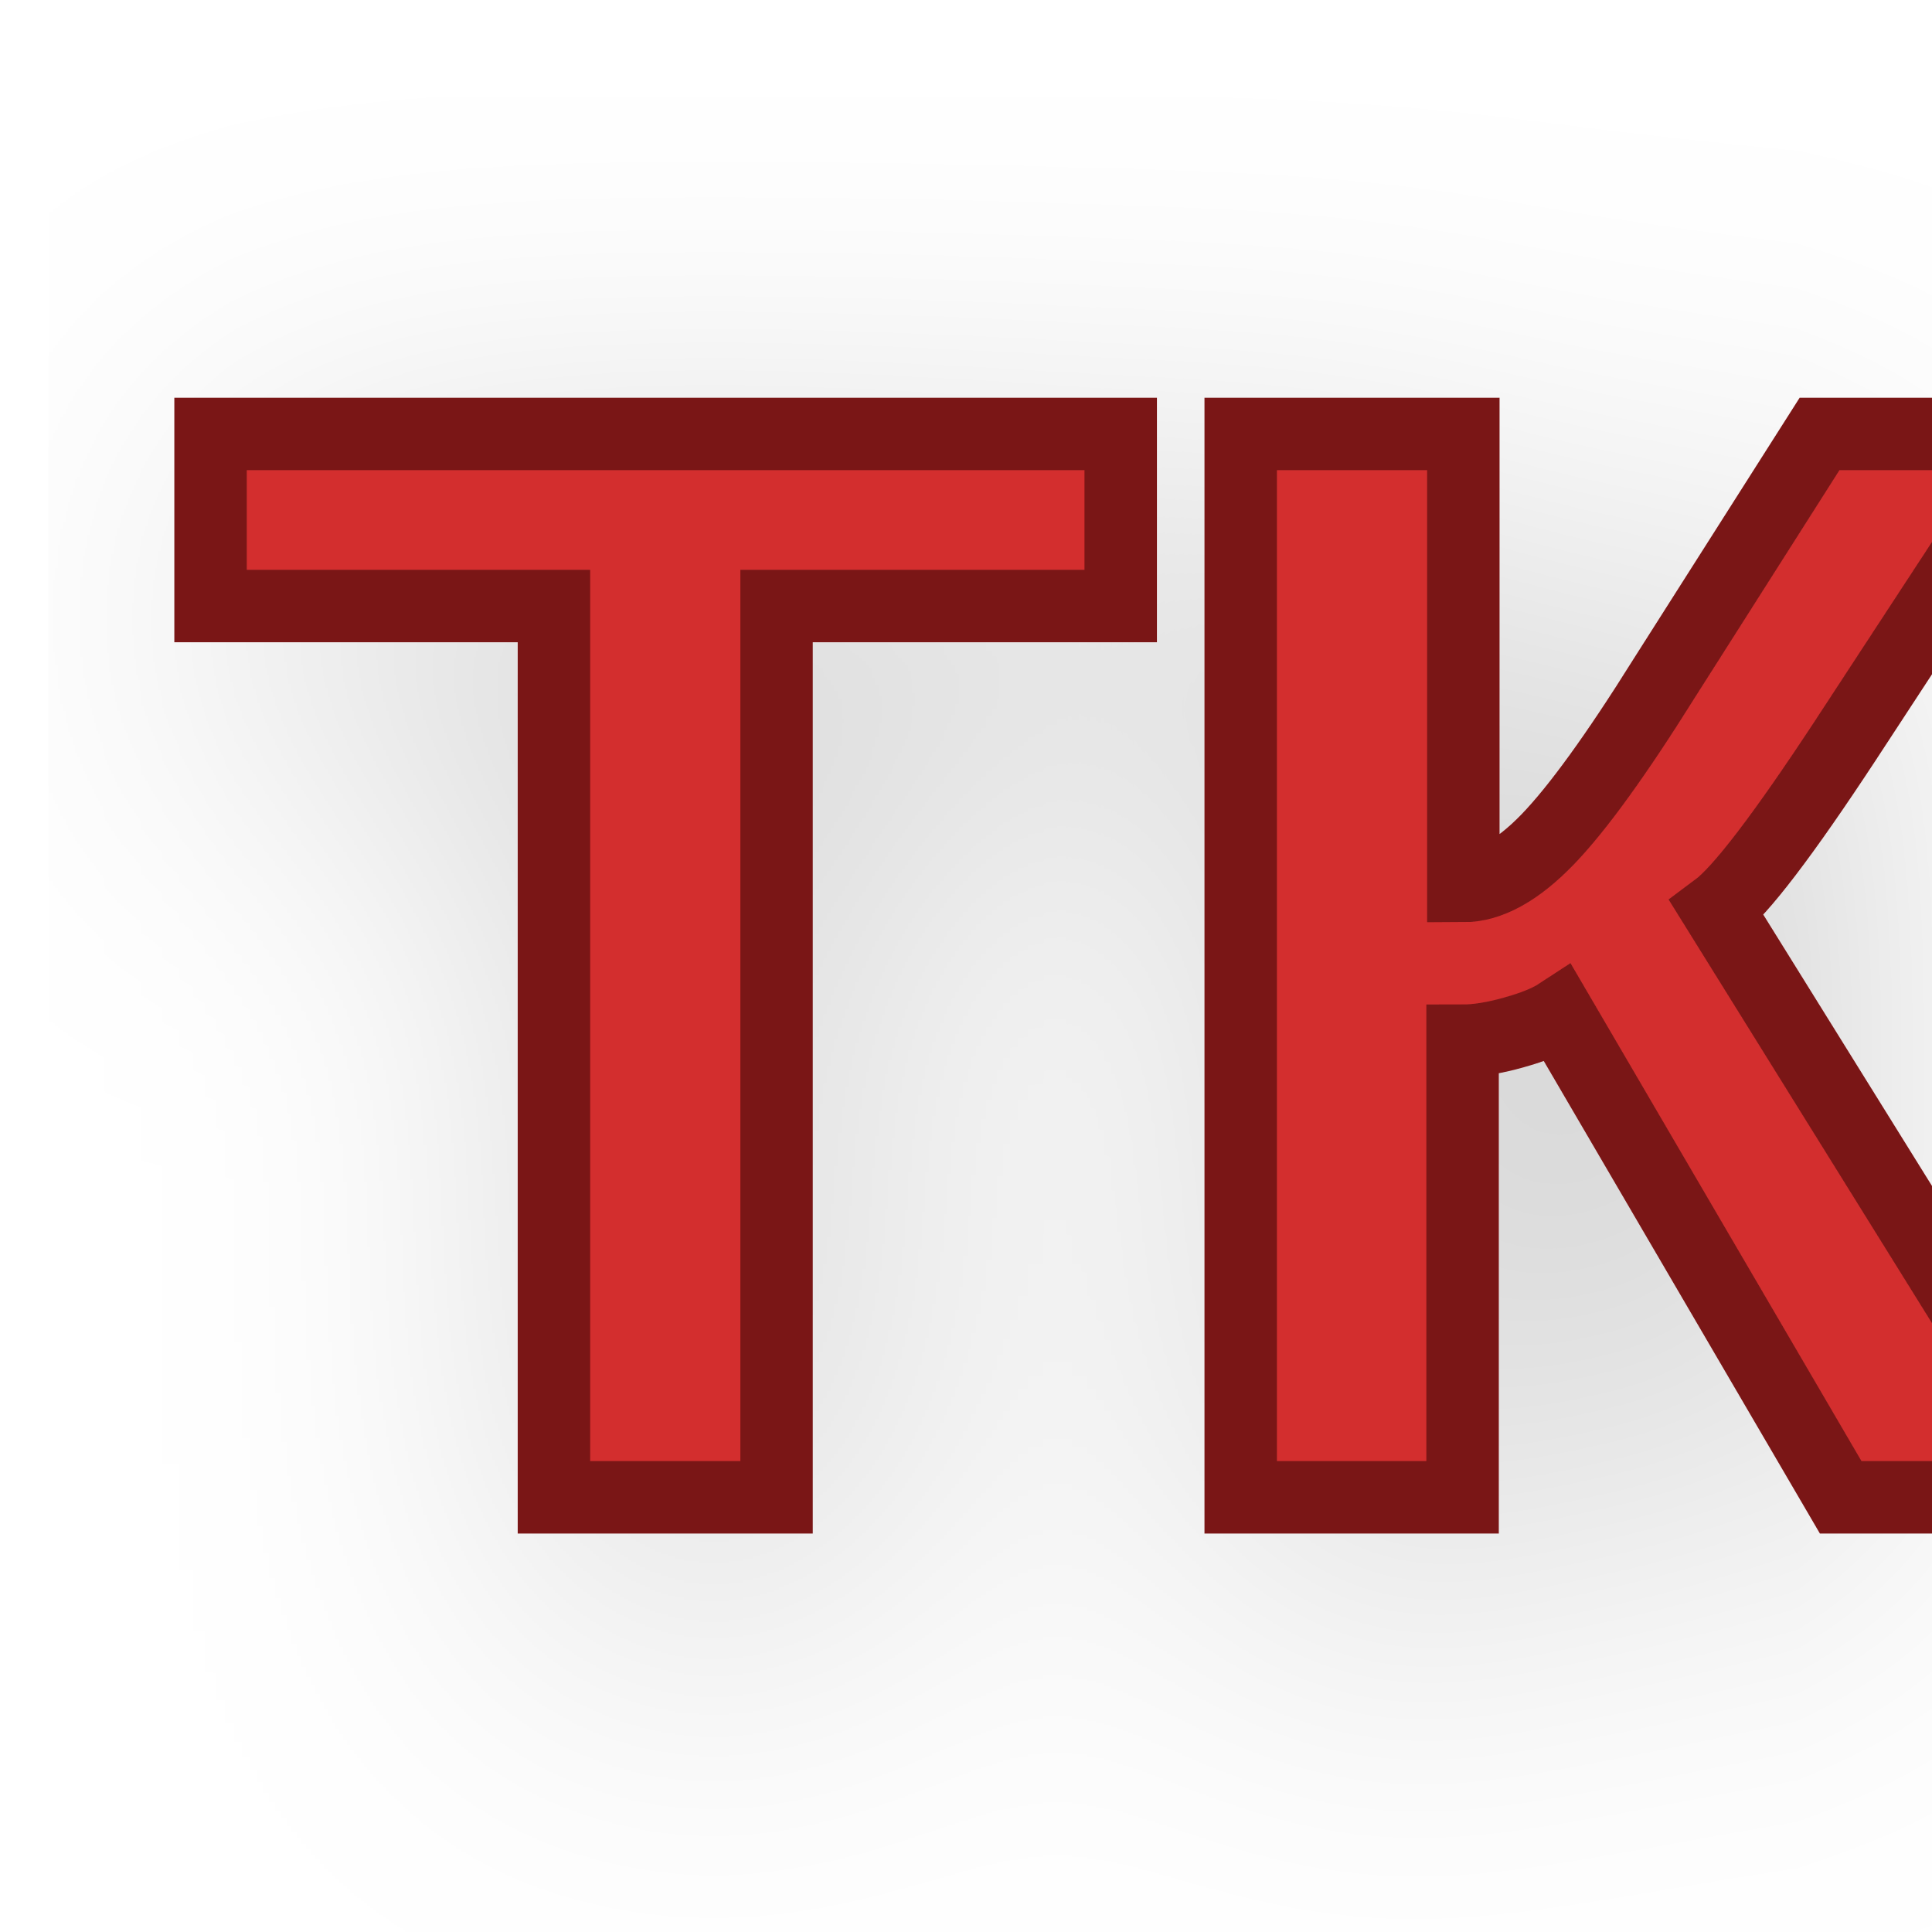
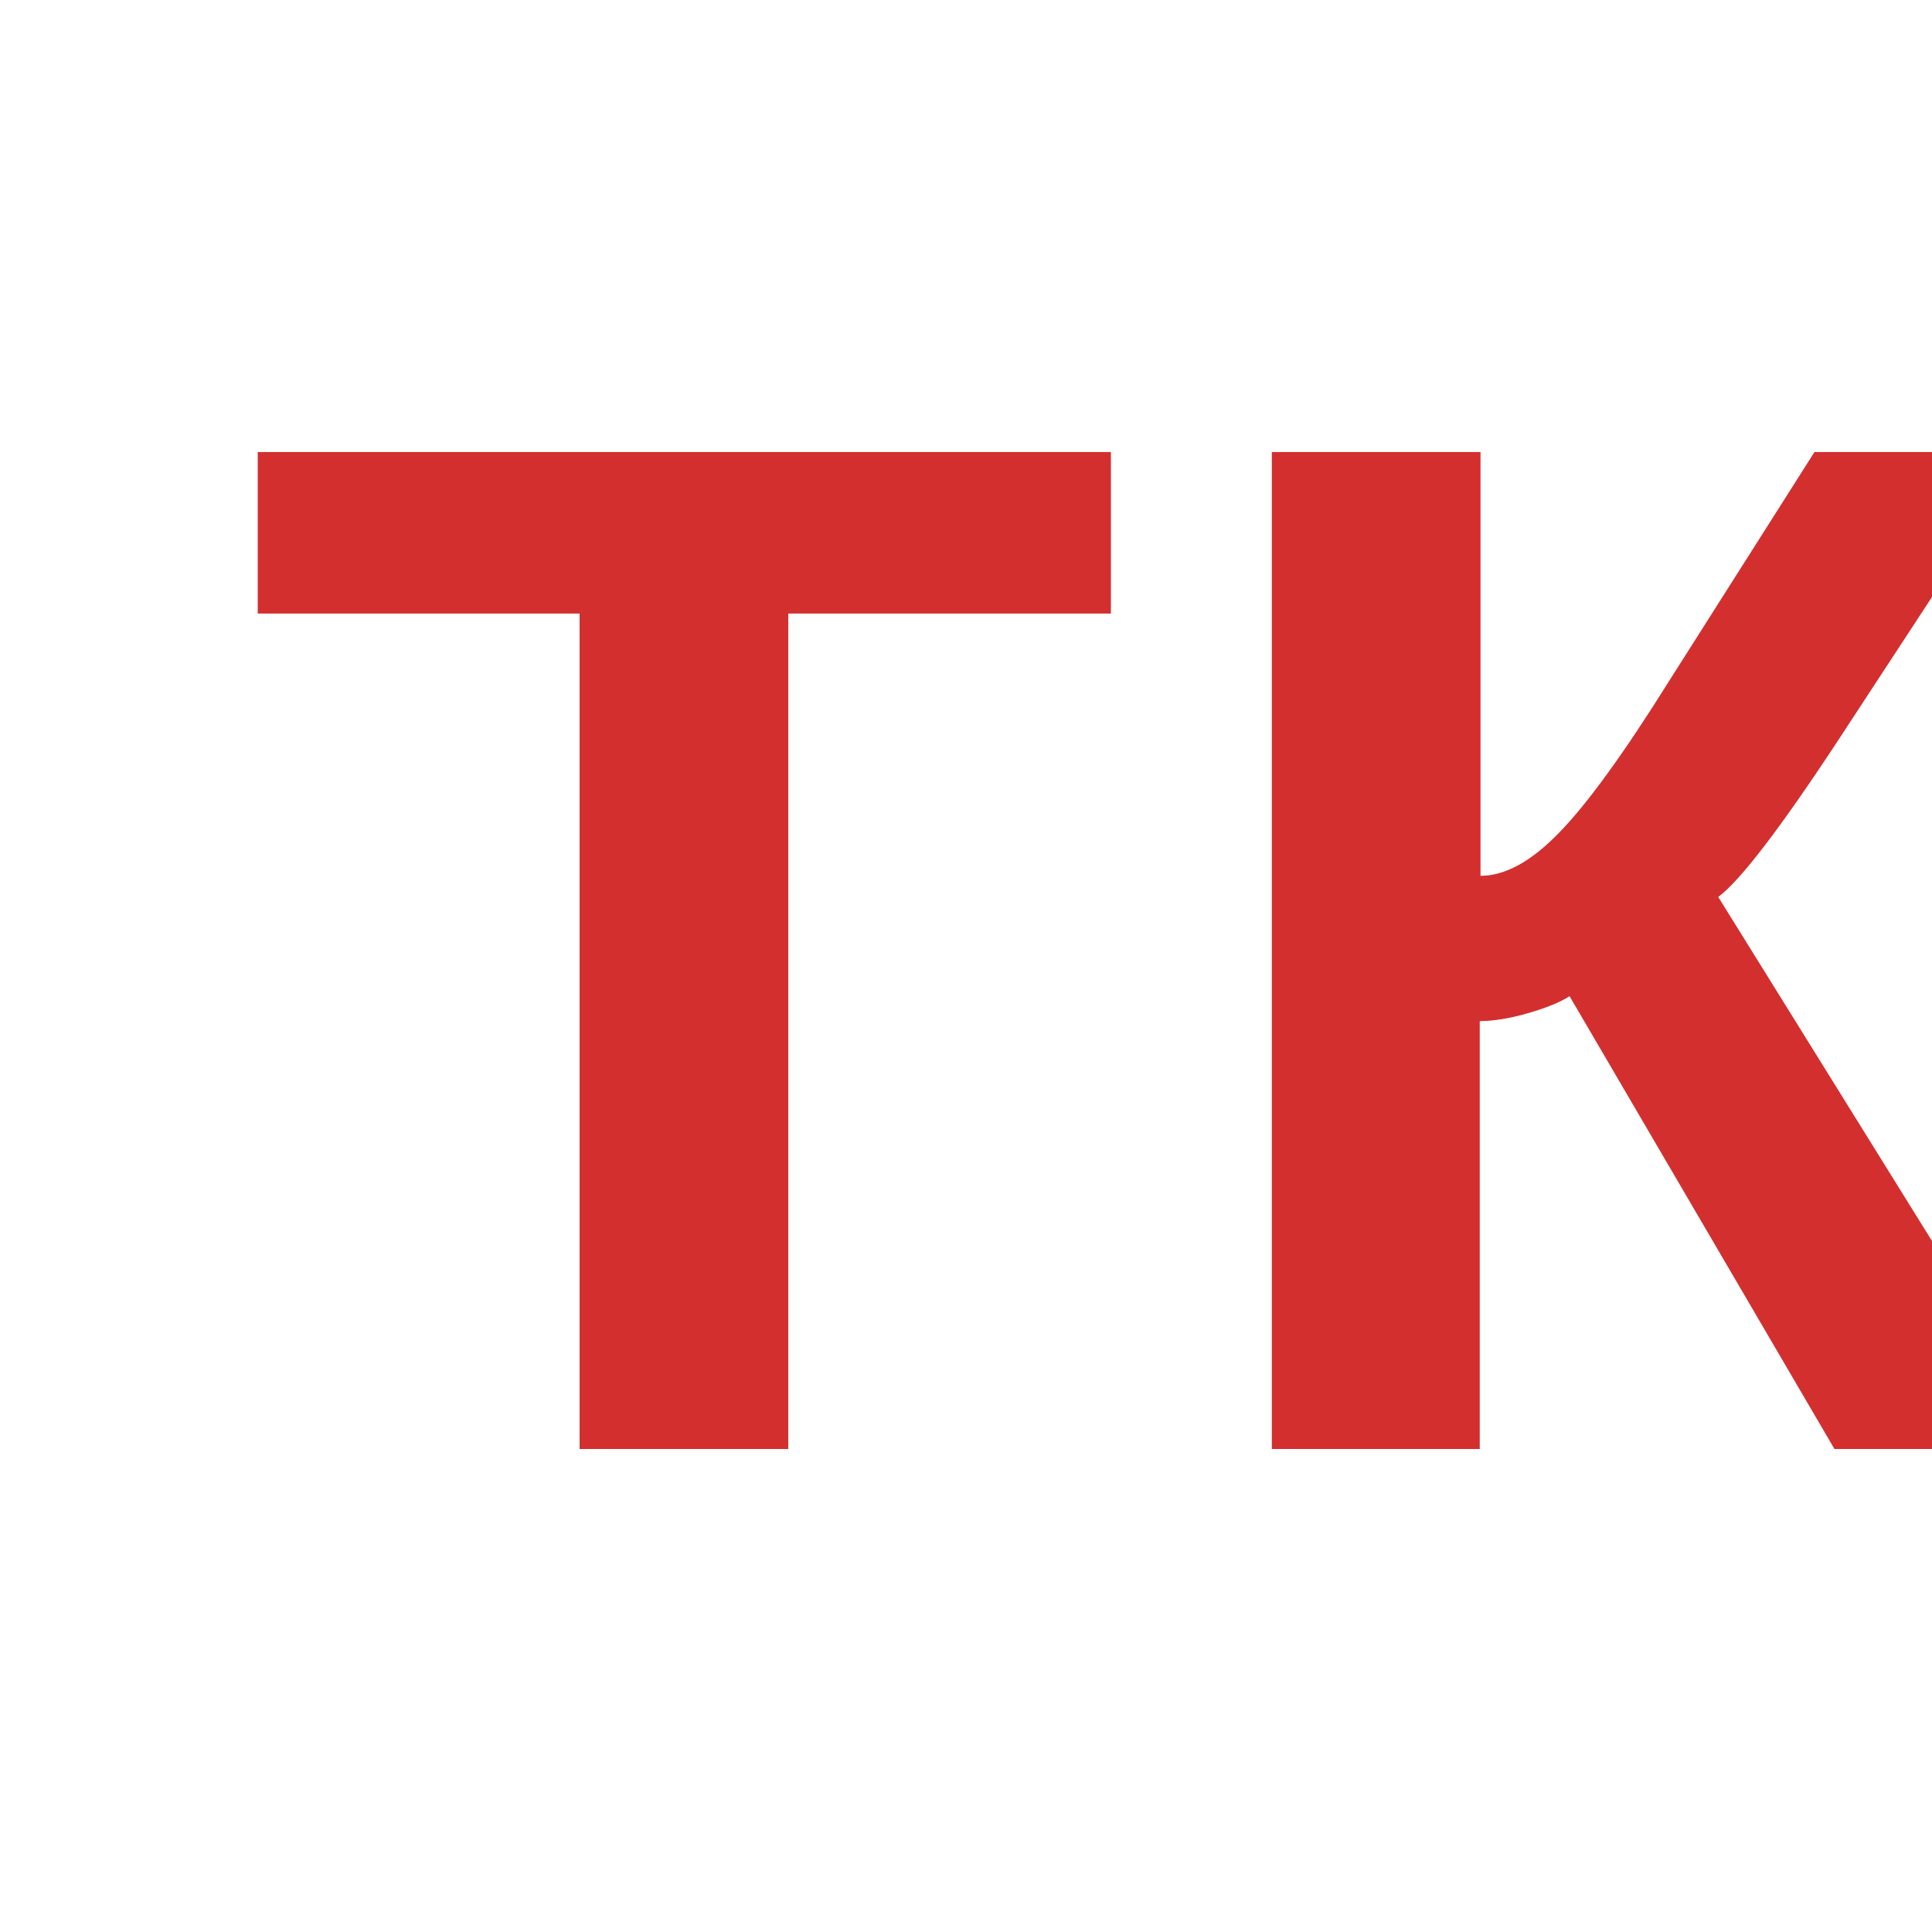
<svg xmlns="http://www.w3.org/2000/svg" width="80" height="80" viewBox="0 0 80 80" fill="none">
-   <text x="8" y="62" font-size="64" font-family="Arial Black, Arial, sans-serif" fill="#d32f2f" stroke="#7a1818" stroke-width="3" font-weight="bold" style="filter: drop-shadow(2px 4px 8px rgba(0,0,0,0.18));">ТК</text>
+   <text x="10" y="60" font-size="60" font-family="Montserrat, Arial Black, Arial, sans-serif" fill="#d32f2f" font-weight="bold" letter-spacing="2">ТК</text>
</svg>
